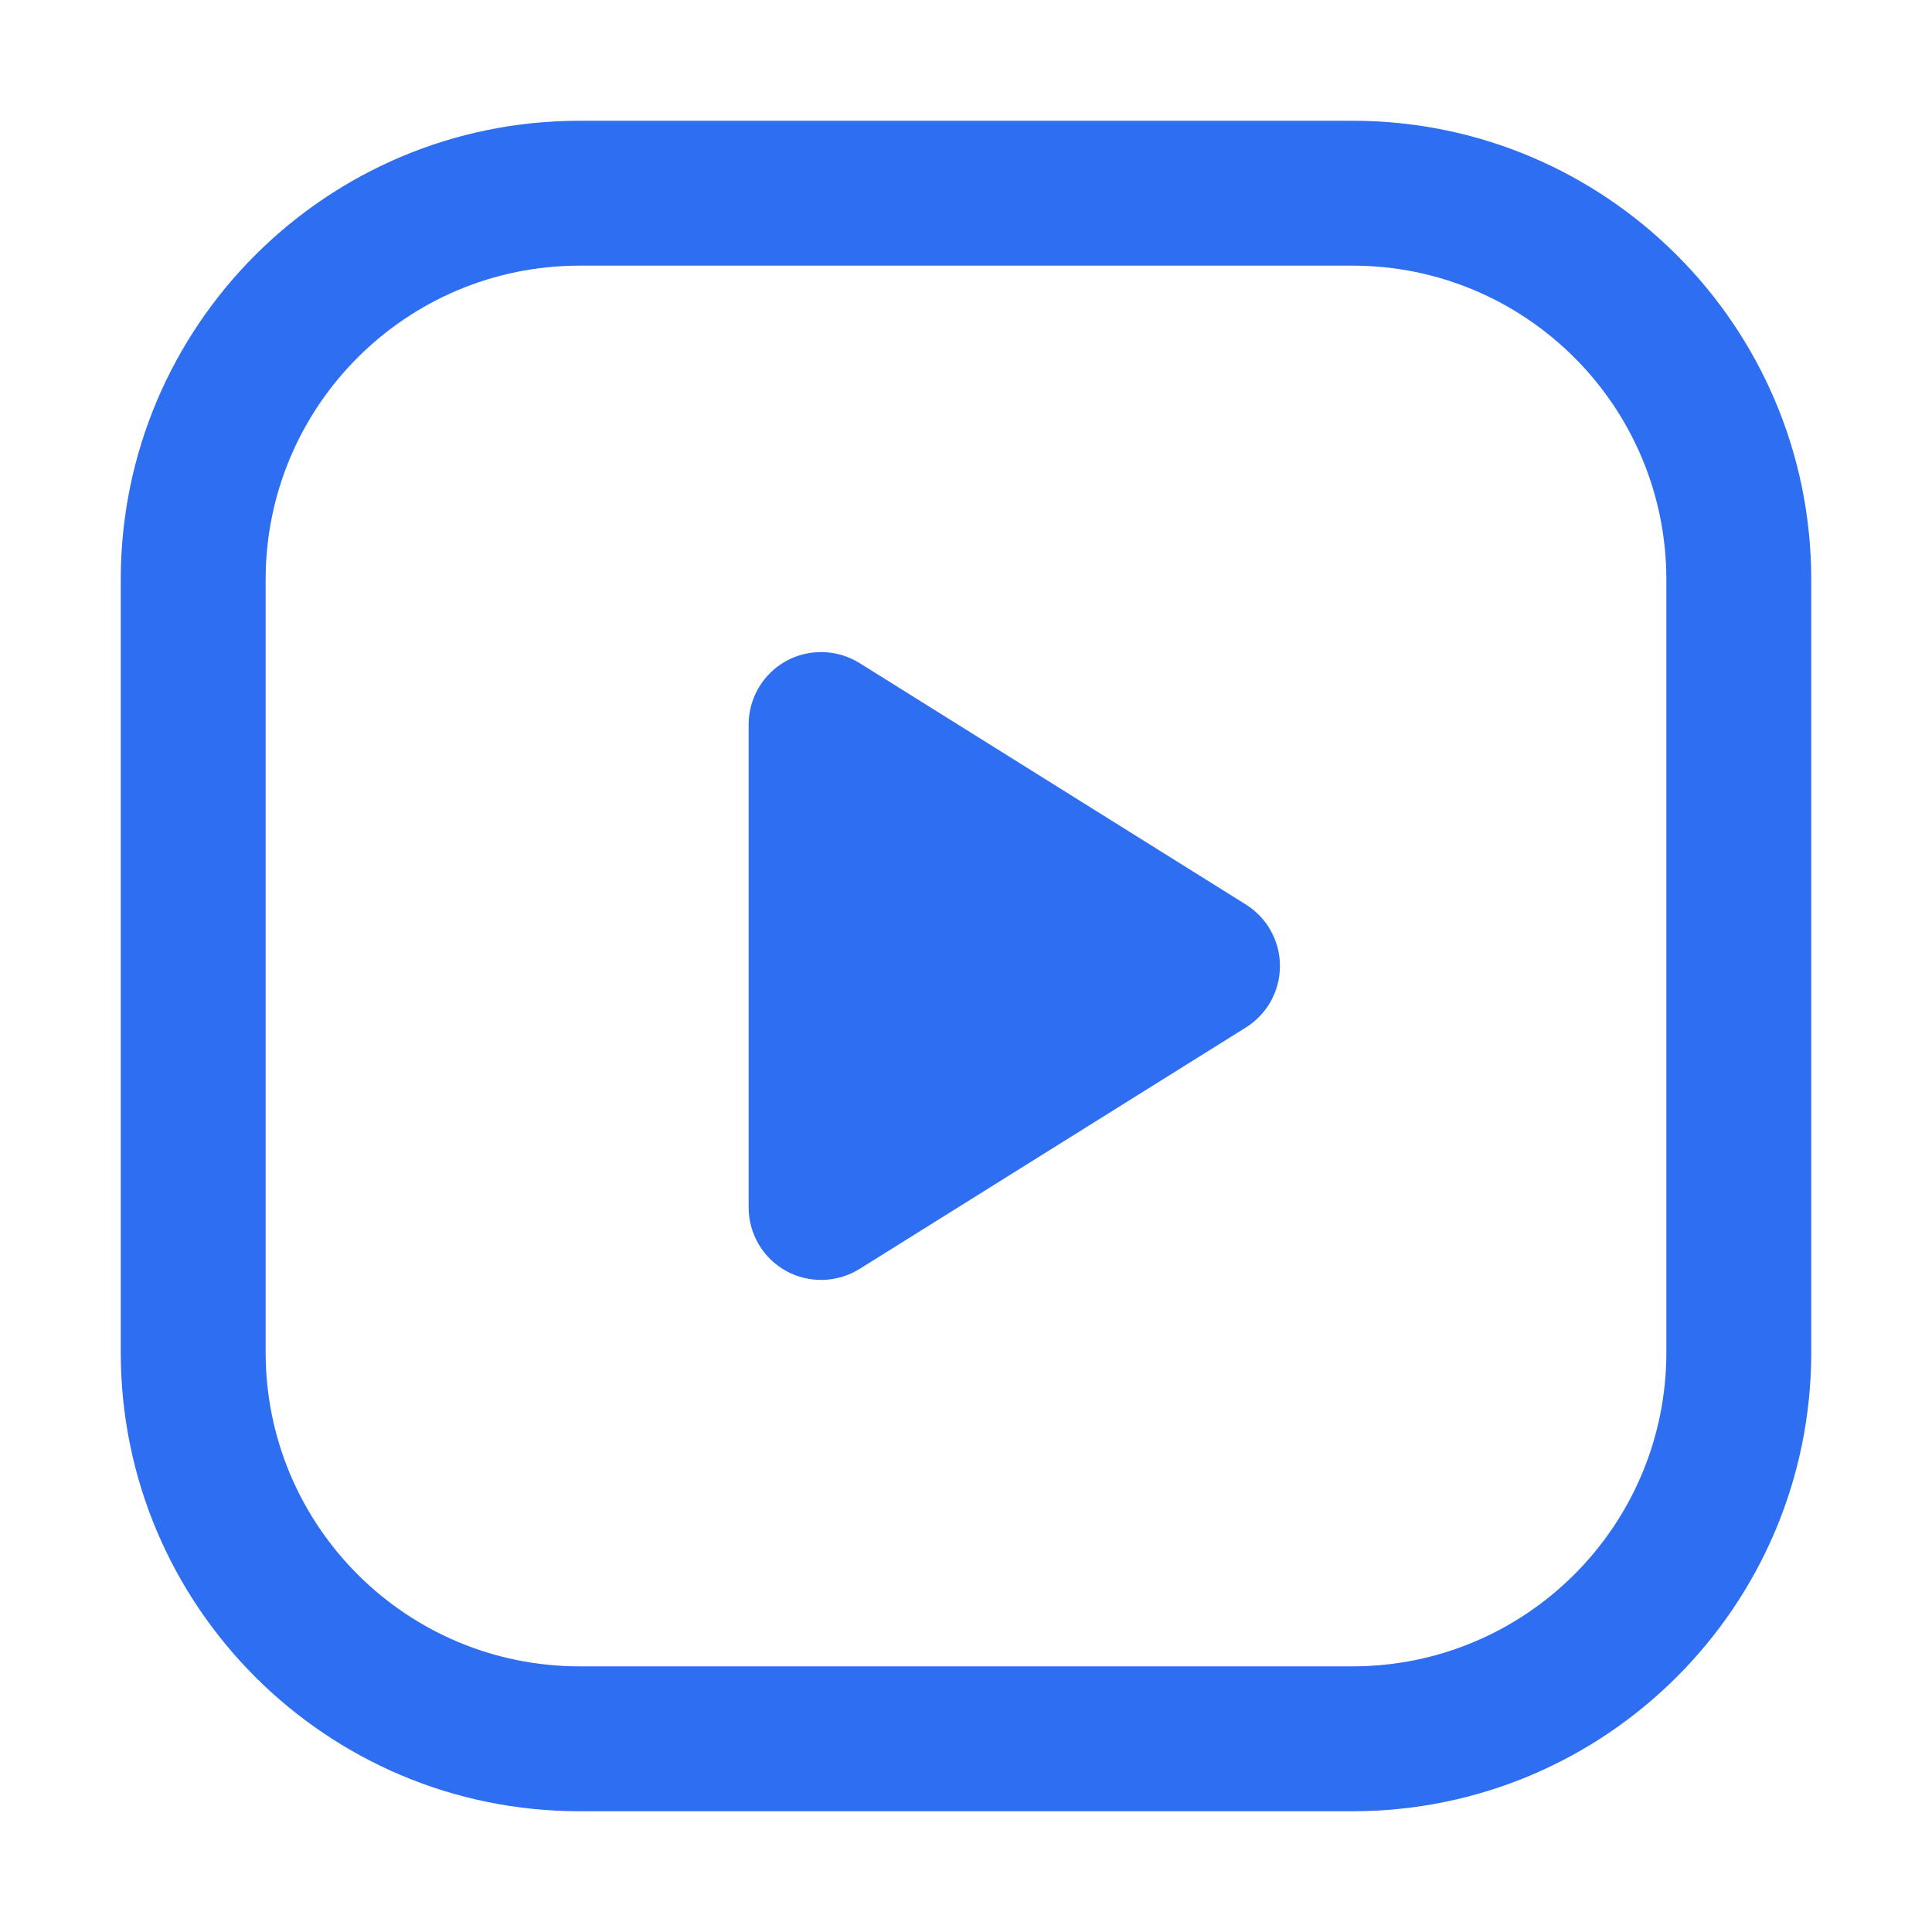
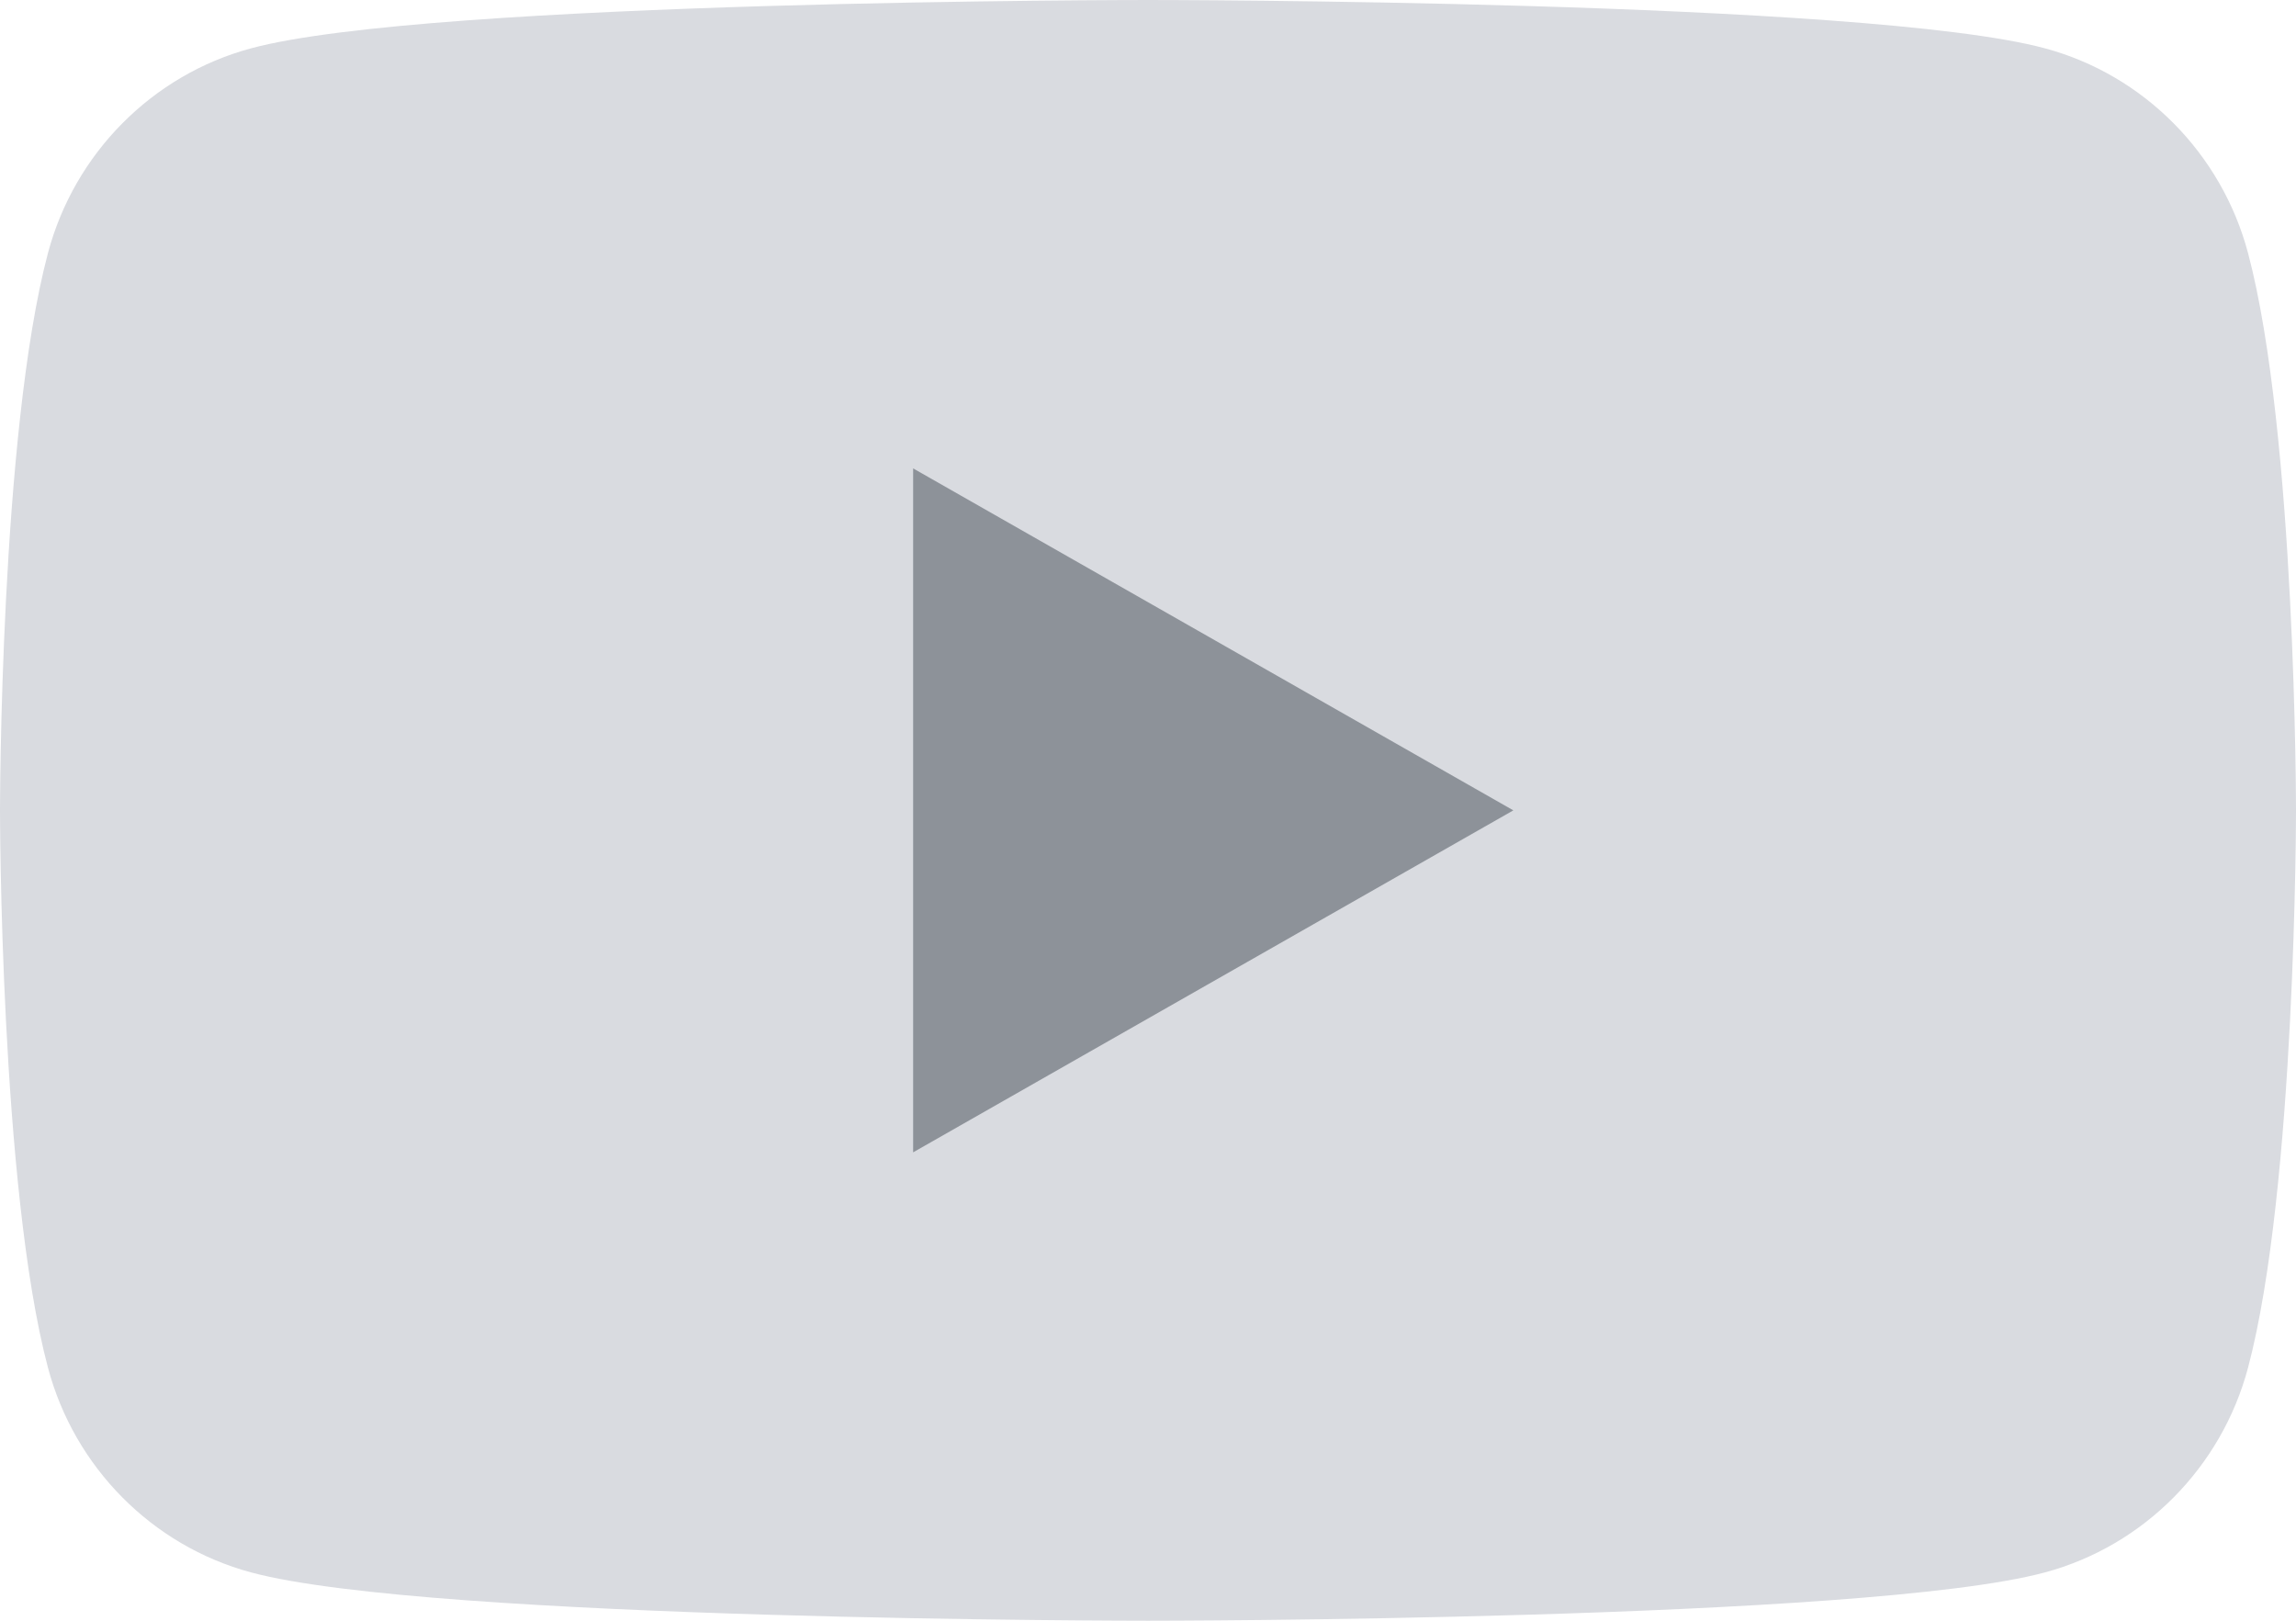
- <svg xmlns="http://www.w3.org/2000/svg" width="20" height="20" viewBox="0 0 20 20" fill="none">
-   <path fill-rule="evenodd" clip-rule="evenodd" d="M1.25 6C1.25 3.377 3.377 1.25 6 1.25H14C16.623 1.25 18.75 3.377 18.75 6V14C18.75 16.623 16.623 18.75 14 18.75H6C3.377 18.75 1.25 16.623 1.25 14V6ZM6 2.75C4.205 2.75 2.75 4.205 2.75 6V14C2.75 15.795 4.205 17.25 6 17.25H14C15.795 17.25 17.25 15.795 17.25 14V6C17.25 4.205 15.795 2.75 14 2.75H6ZM7.75 12.5C7.75 12.773 7.898 13.024 8.136 13.156C8.375 13.288 8.666 13.28 8.898 13.136L12.898 10.636C13.117 10.499 13.25 10.259 13.25 10C13.25 9.741 13.117 9.501 12.898 9.364L8.898 6.864C8.666 6.72 8.375 6.712 8.136 6.844C7.898 6.976 7.75 7.227 7.75 7.5L7.75 12.5Z" fill="#2E6FF2" />
+ <svg xmlns="http://www.w3.org/2000/svg" width="17" height="12" viewBox="0 0 17 12" fill="none">
+   <path d="M16.645 1.874C16.449 1.136 15.873 0.555 15.142 0.358C13.816 9.53674e-07 8.5 0 8.5 0C8.5 0 3.184 9.53674e-07 1.858 0.358C1.127 0.555 0.551 1.136 0.355 1.874C0 3.211 0 6 0 6C0 6 0 8.789 0.355 10.126C0.551 10.864 1.127 11.445 1.858 11.642C3.184 12 8.5 12 8.5 12C8.5 12 13.816 12 15.142 11.642C15.873 11.445 16.449 10.864 16.645 10.126C17 8.789 17 6 17 6C17 6 17 3.211 16.645 1.874Z" fill="#D9DBE0" />
+   <path d="M6.761 8.532L11.205 6L6.761 3.468V8.532Z" fill="#8D9299" />
</svg>
